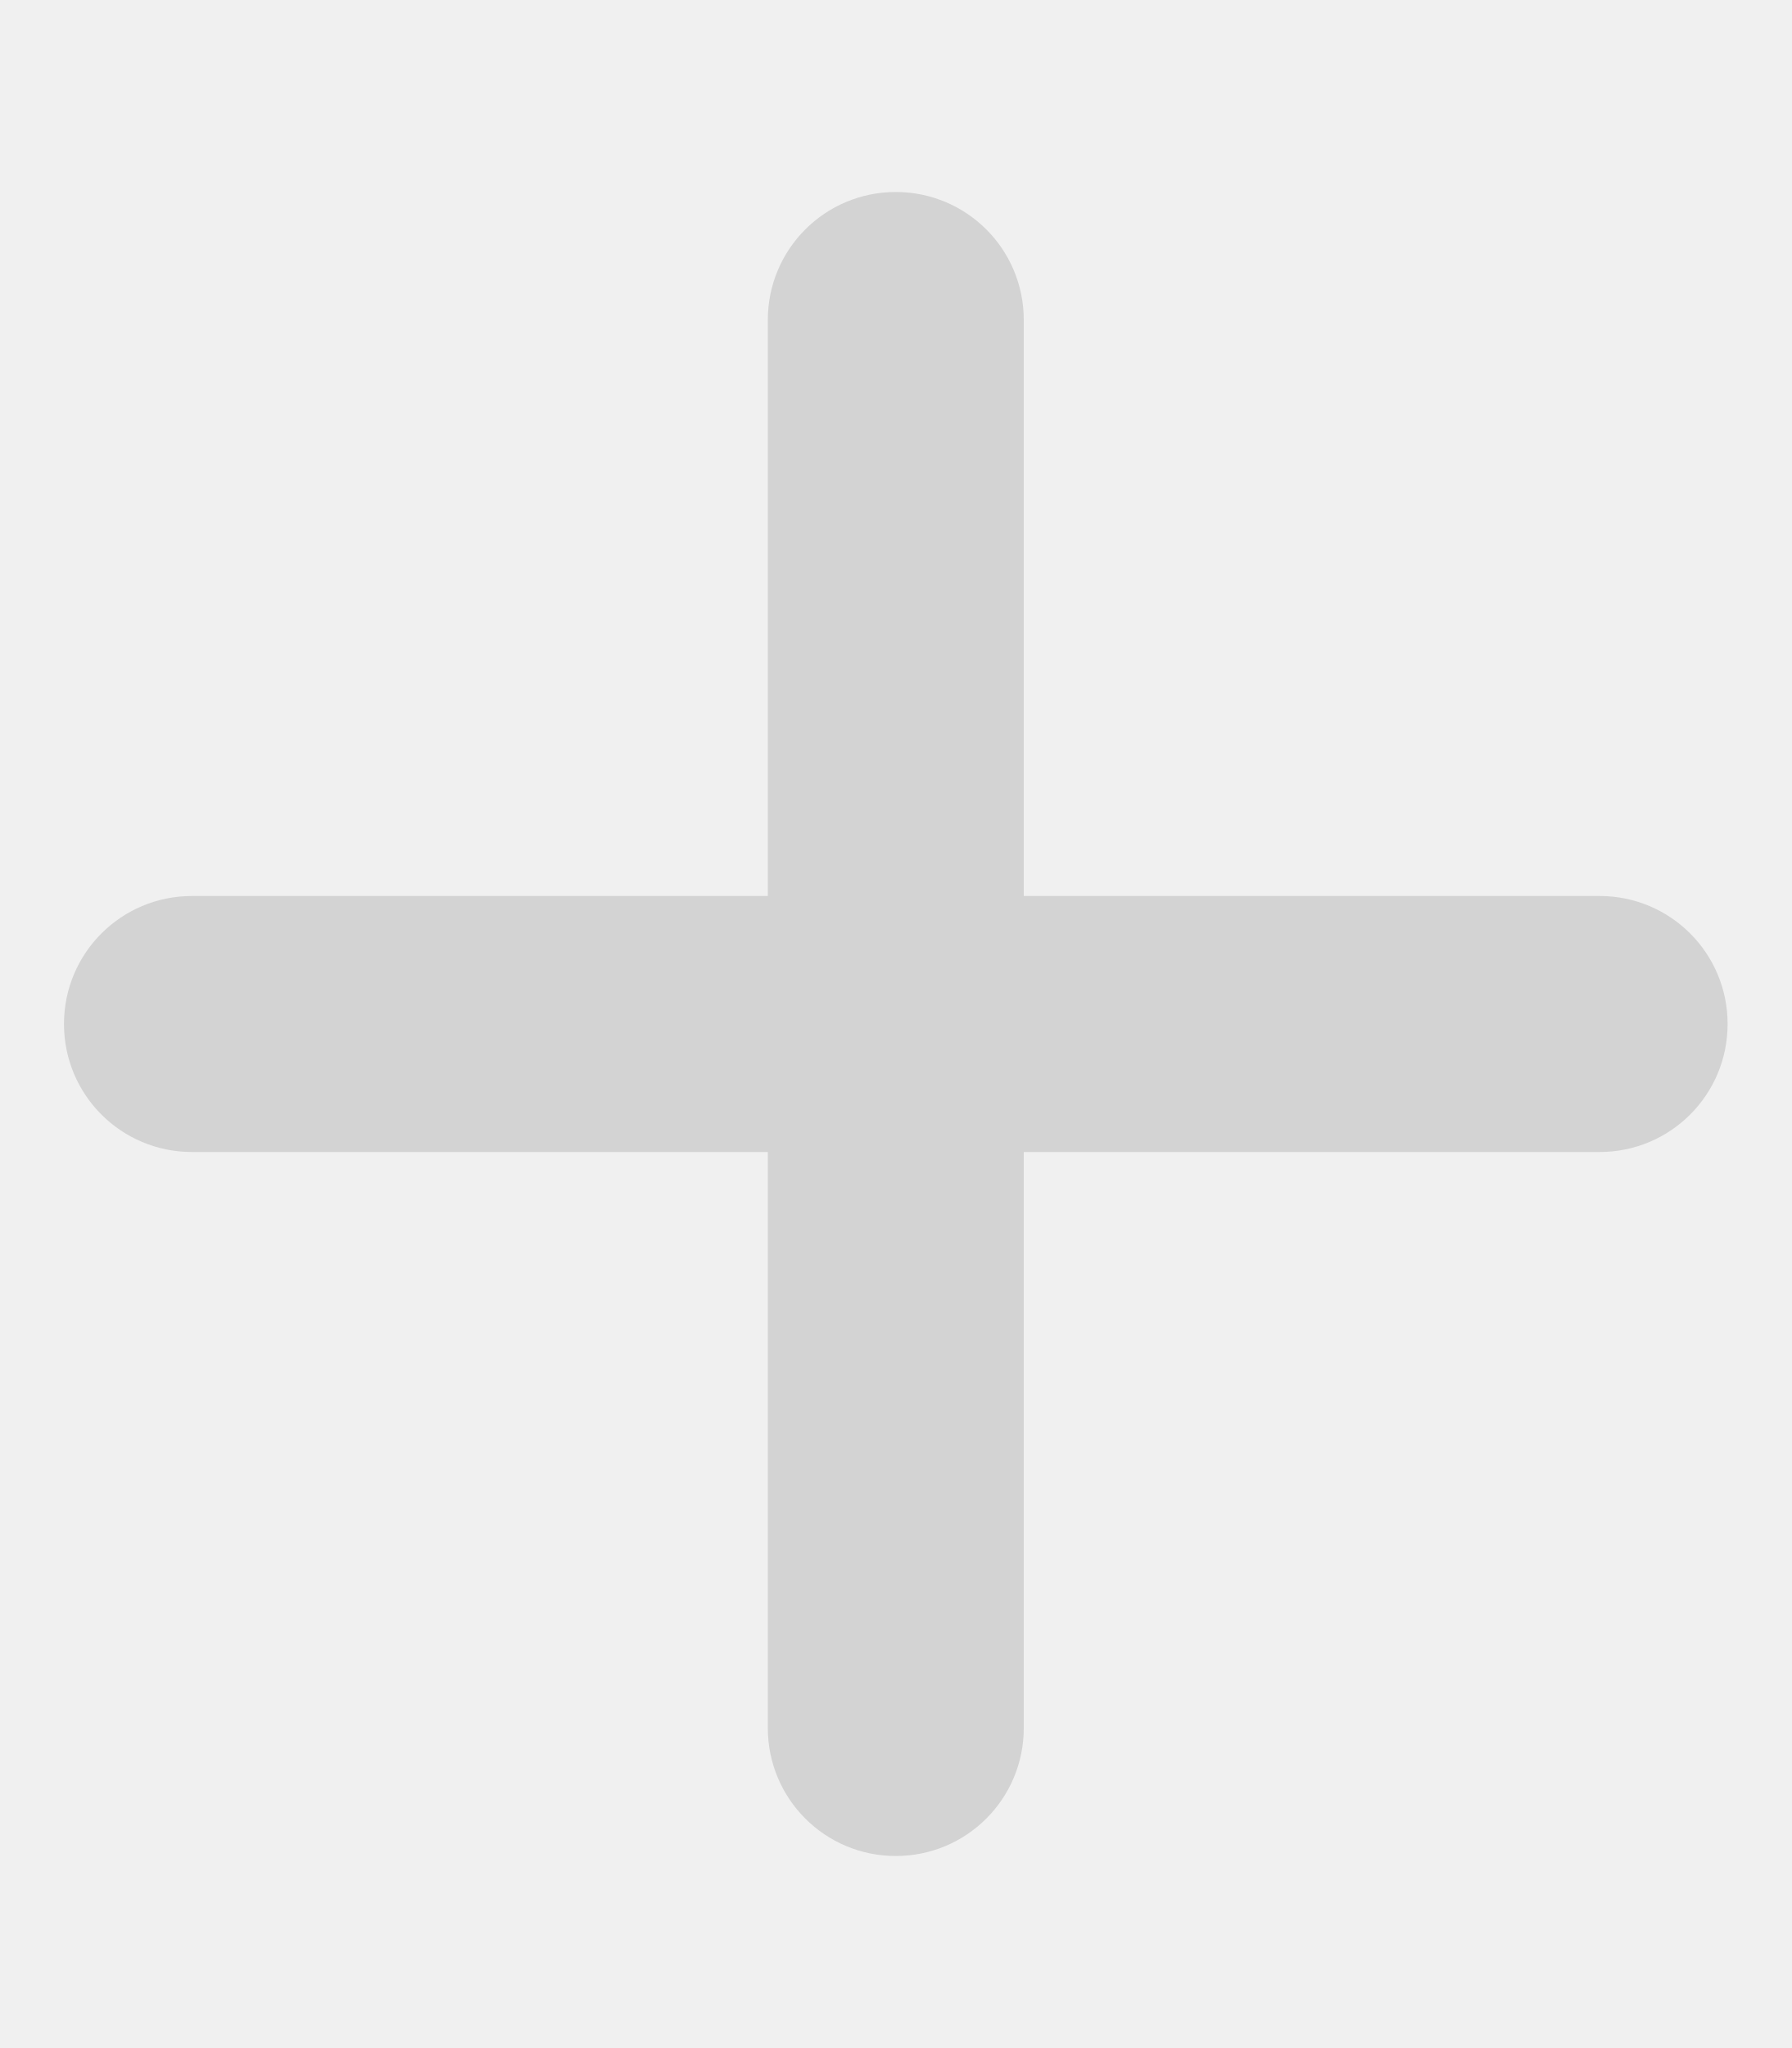
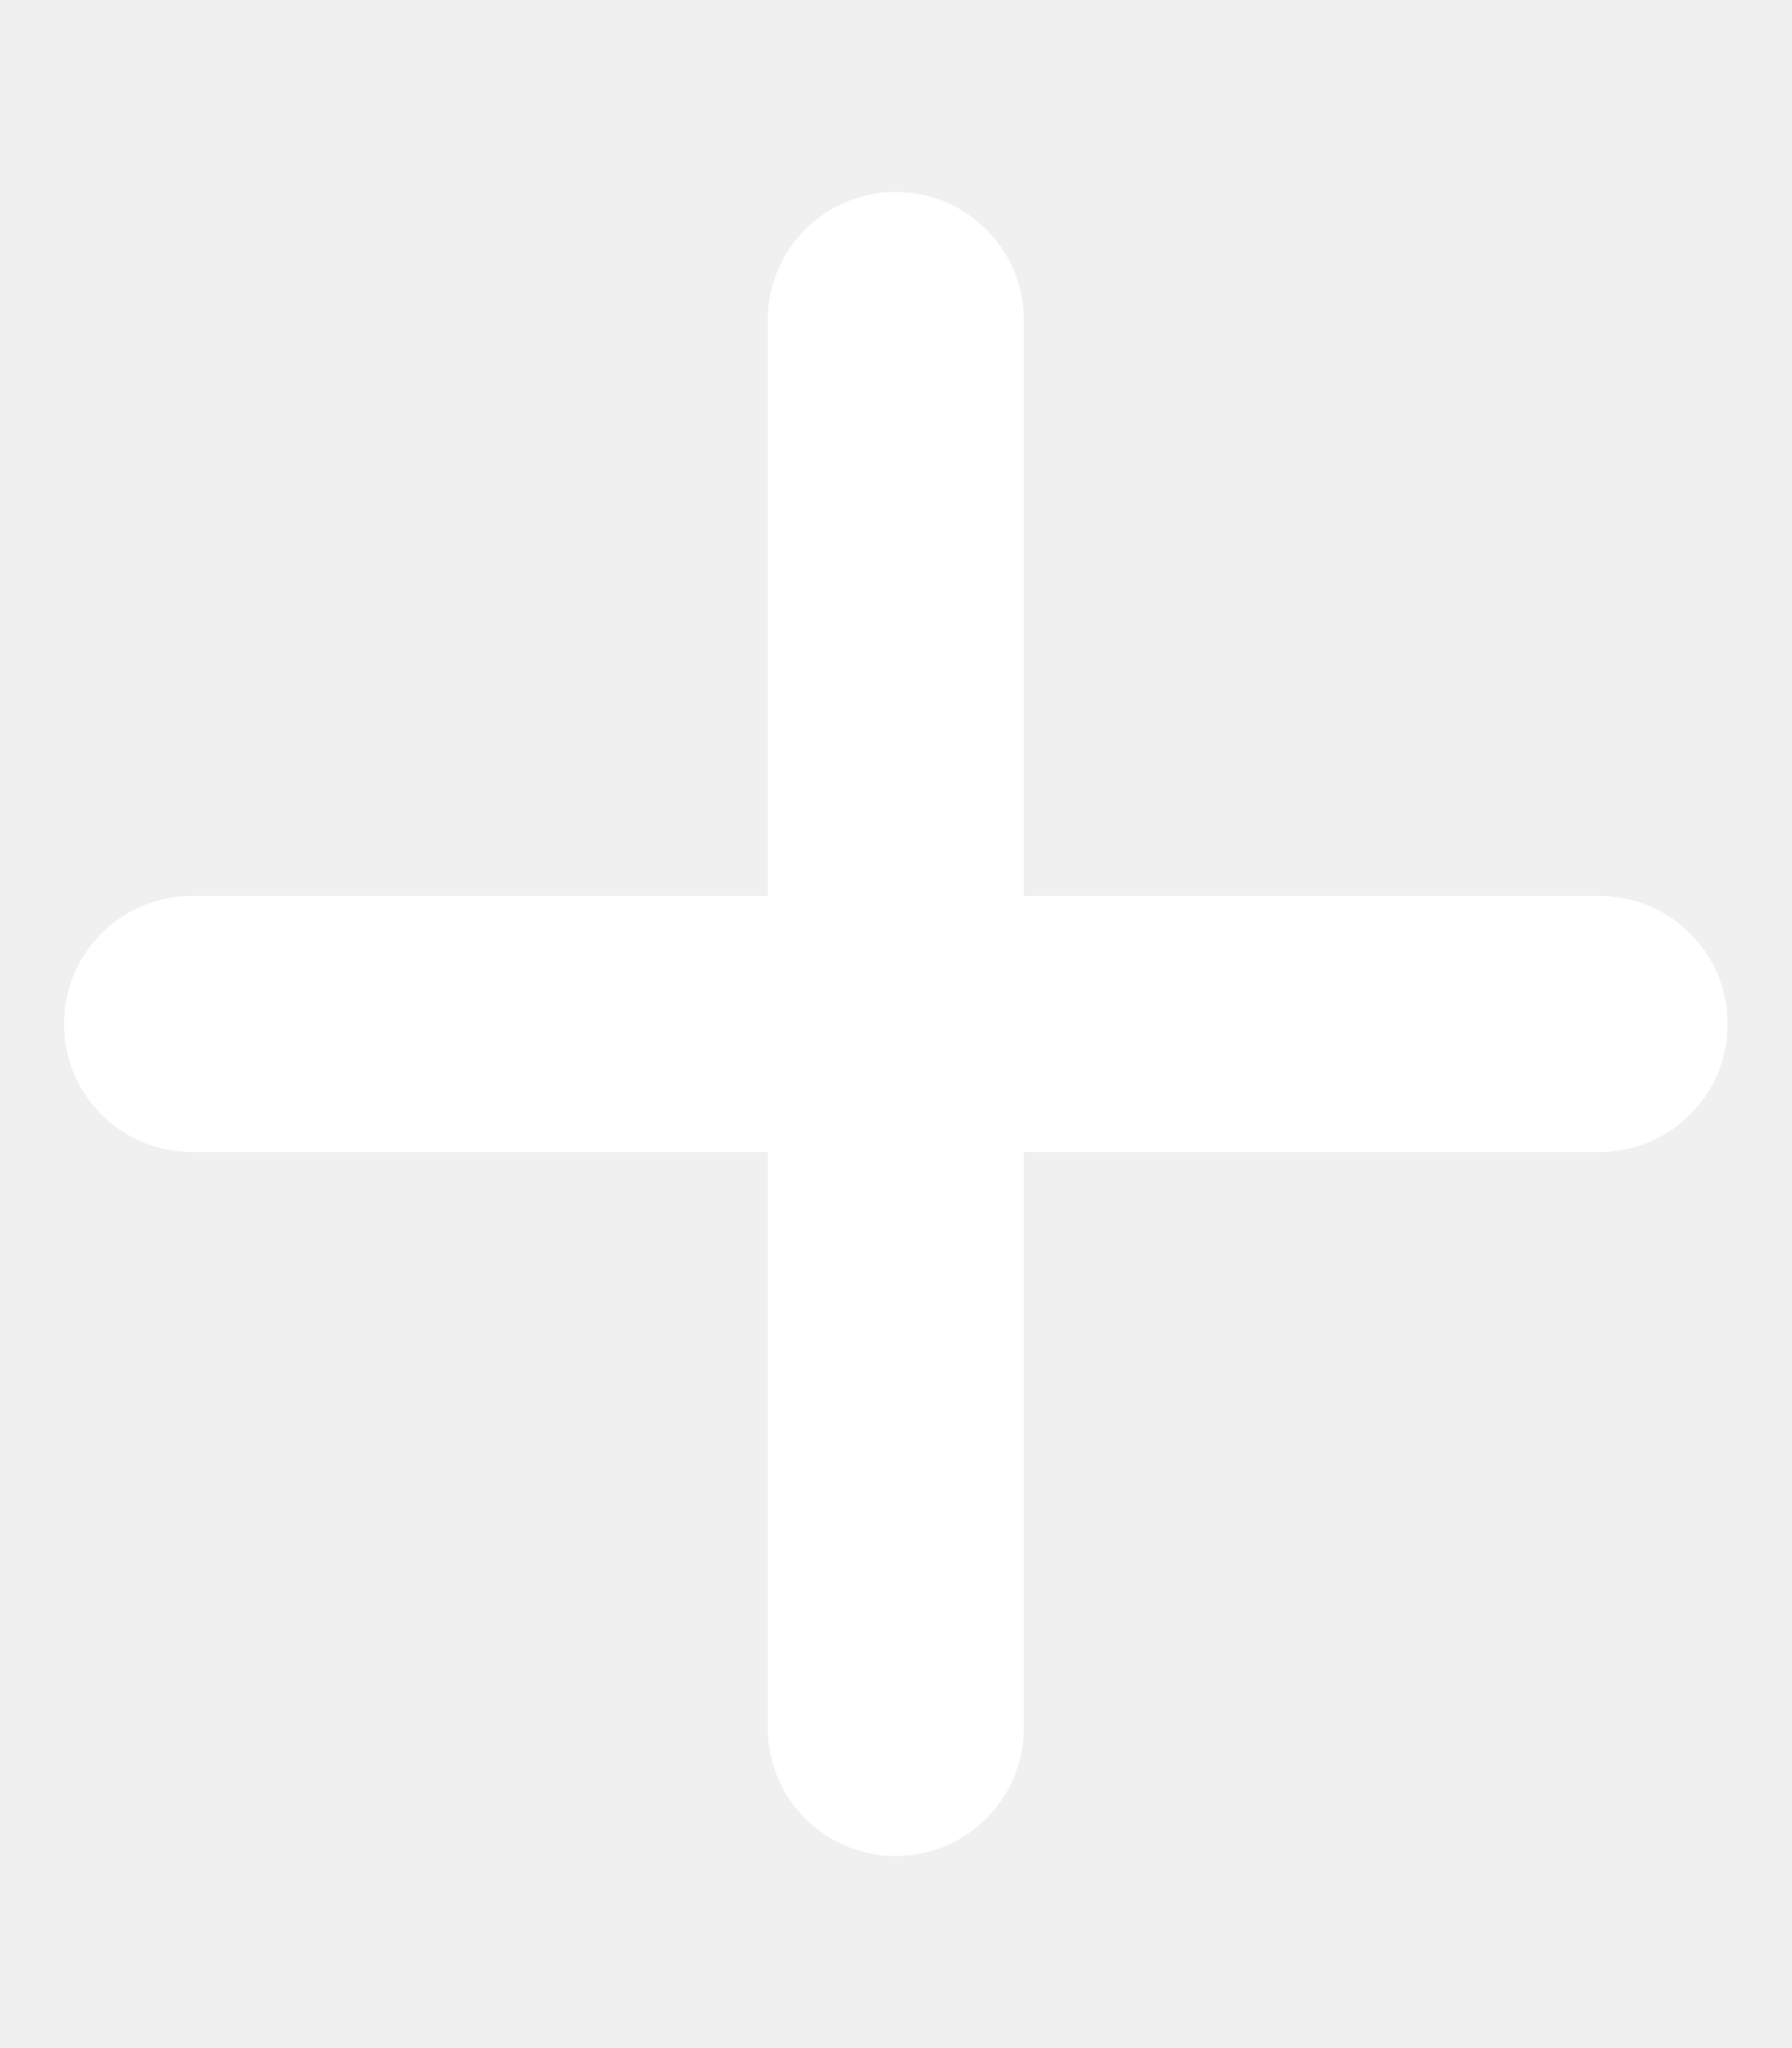
<svg xmlns="http://www.w3.org/2000/svg" viewBox="0 0 448 512">
-   <path fill="#d3d3d3" d="M256 80c0-17.7-14.3-32-32-32s-32 14.3-32 32l0 144L48 224c-17.7 0-32 14.3-32 32s14.3 32 32 32l144 0 0 144c0 17.7 14.3 32 32 32s32-14.3 32-32l0-144 144 0c17.7 0 32-14.3 32-32s-14.3-32-32-32l-144 0 0-144z" />
+   <path fill="#ffffff" d="M256 80c0-17.7-14.3-32-32-32s-32 14.3-32 32l0 144L48 224c-17.7 0-32 14.3-32 32s14.3 32 32 32l144 0 0 144c0 17.7 14.3 32 32 32s32-14.3 32-32l0-144 144 0c17.7 0 32-14.3 32-32s-14.3-32-32-32l-144 0 0-144z" />
</svg>
